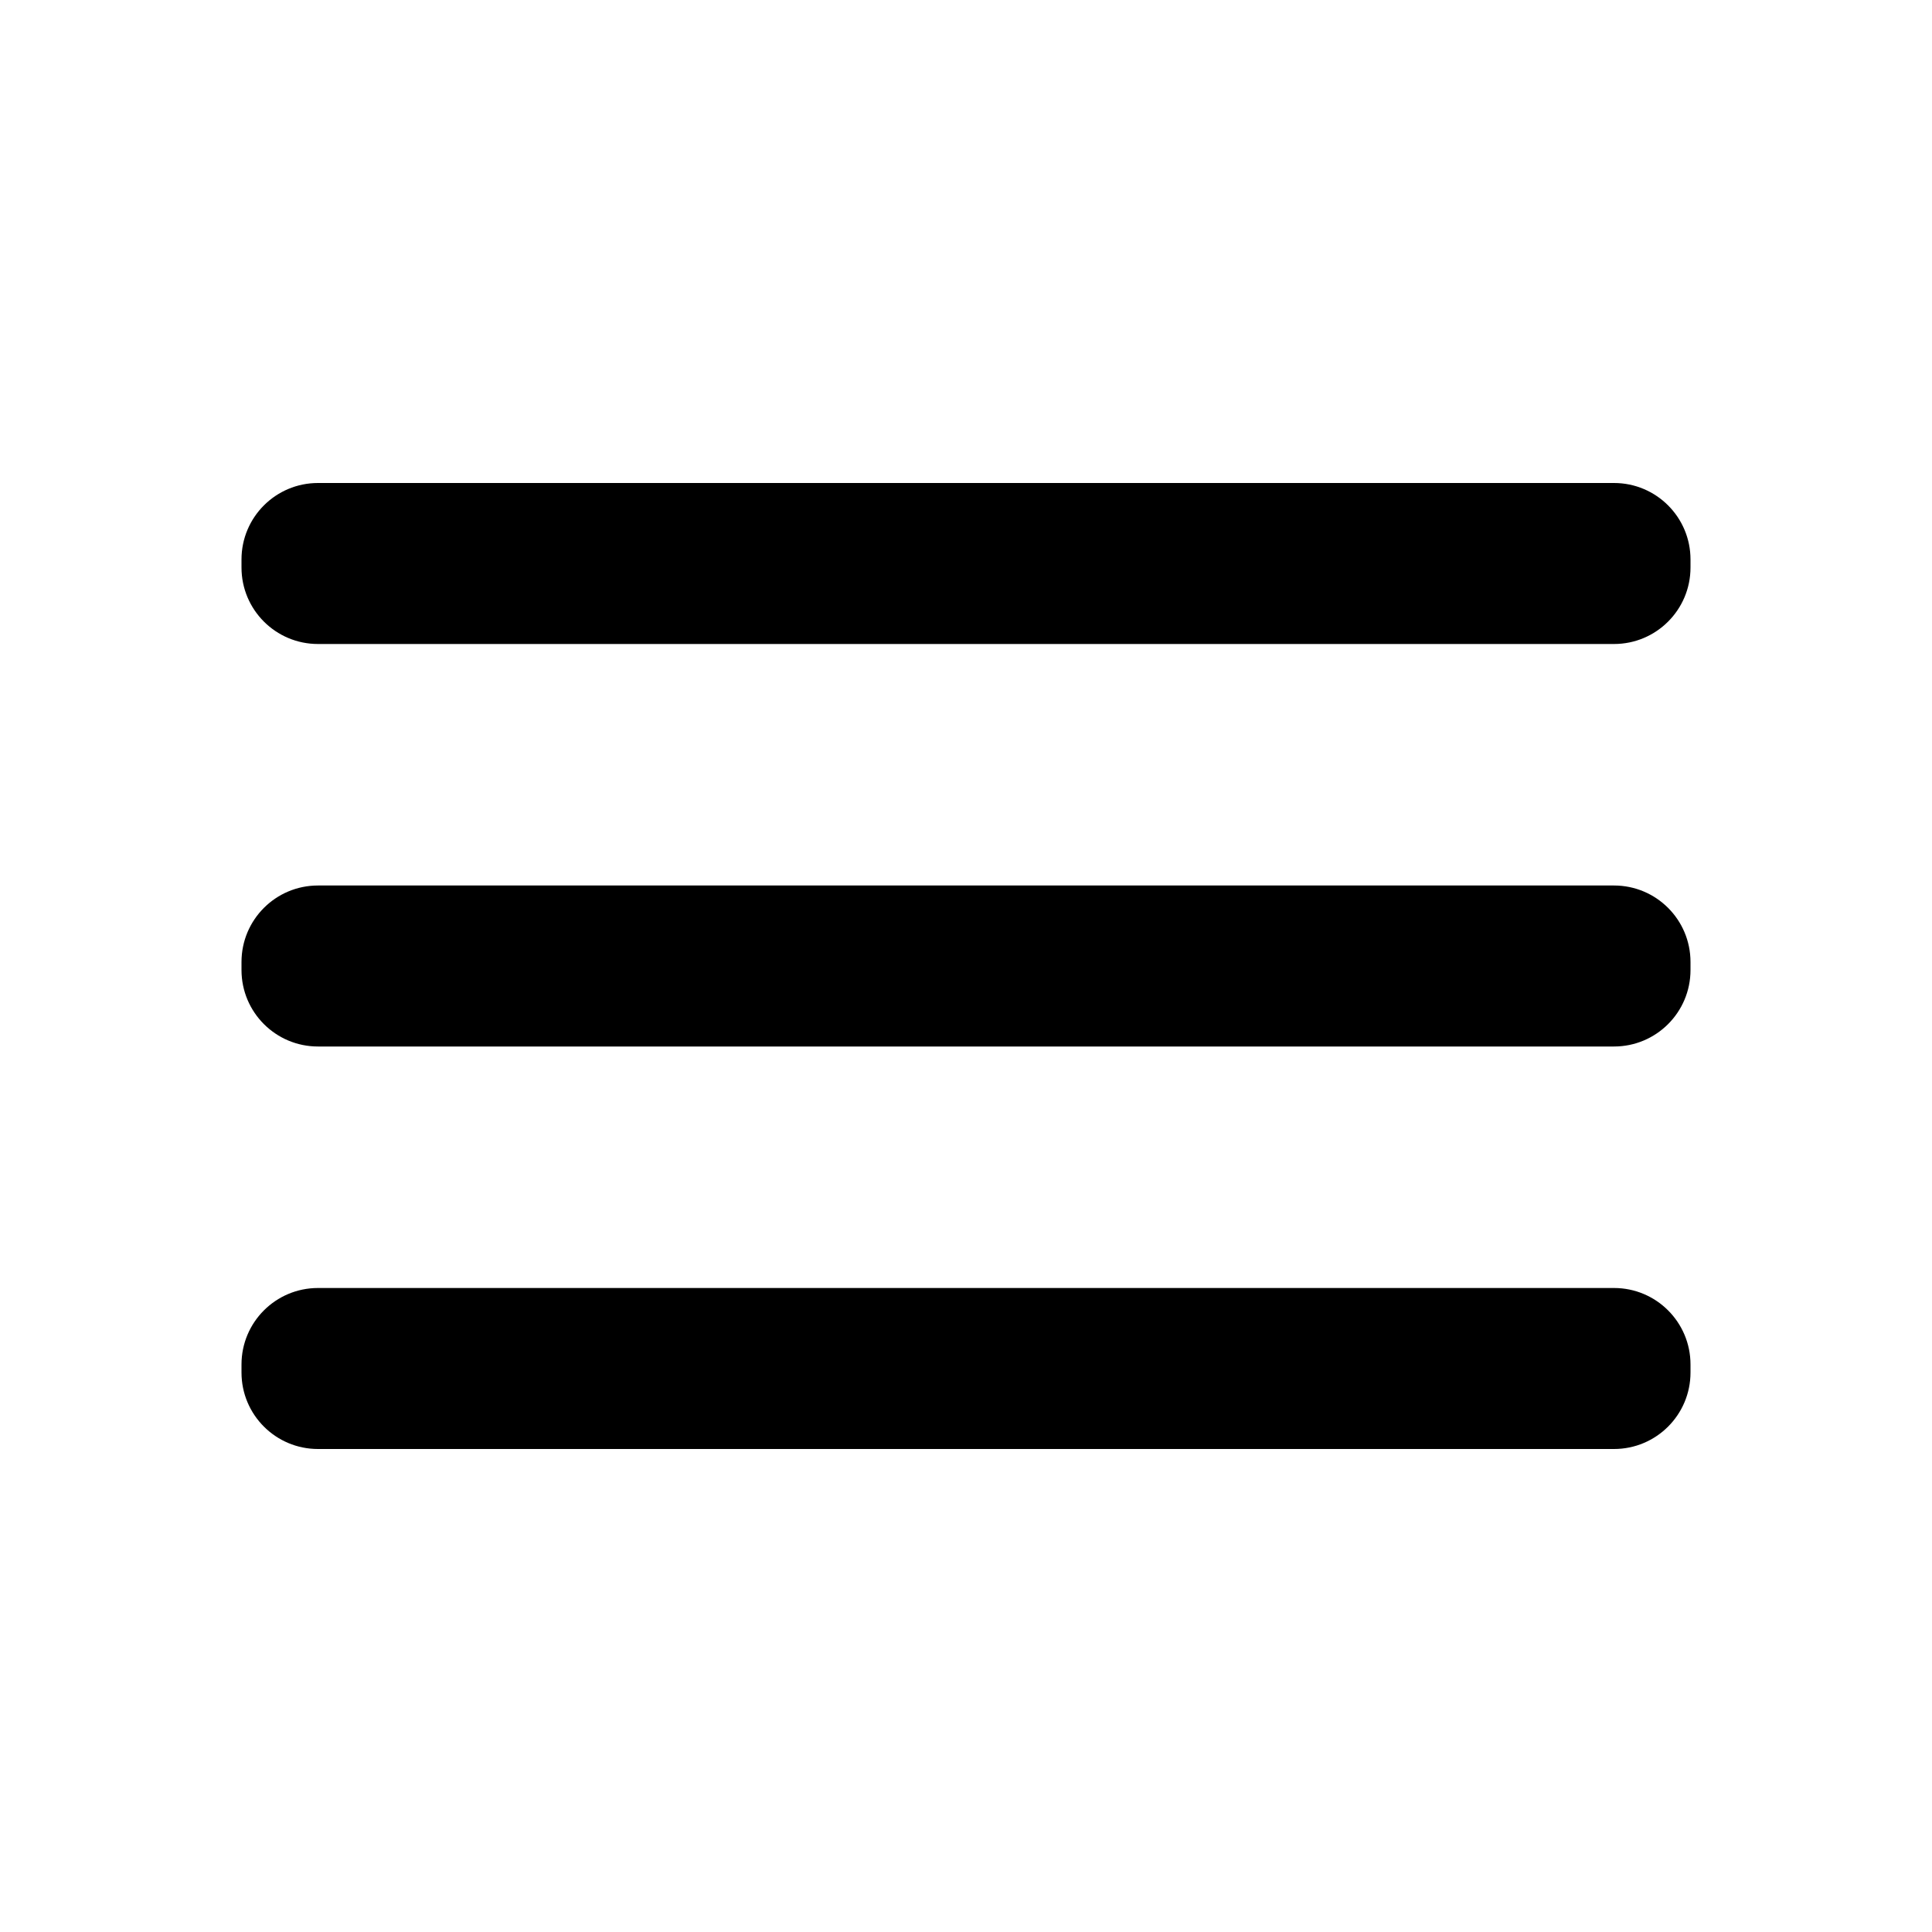
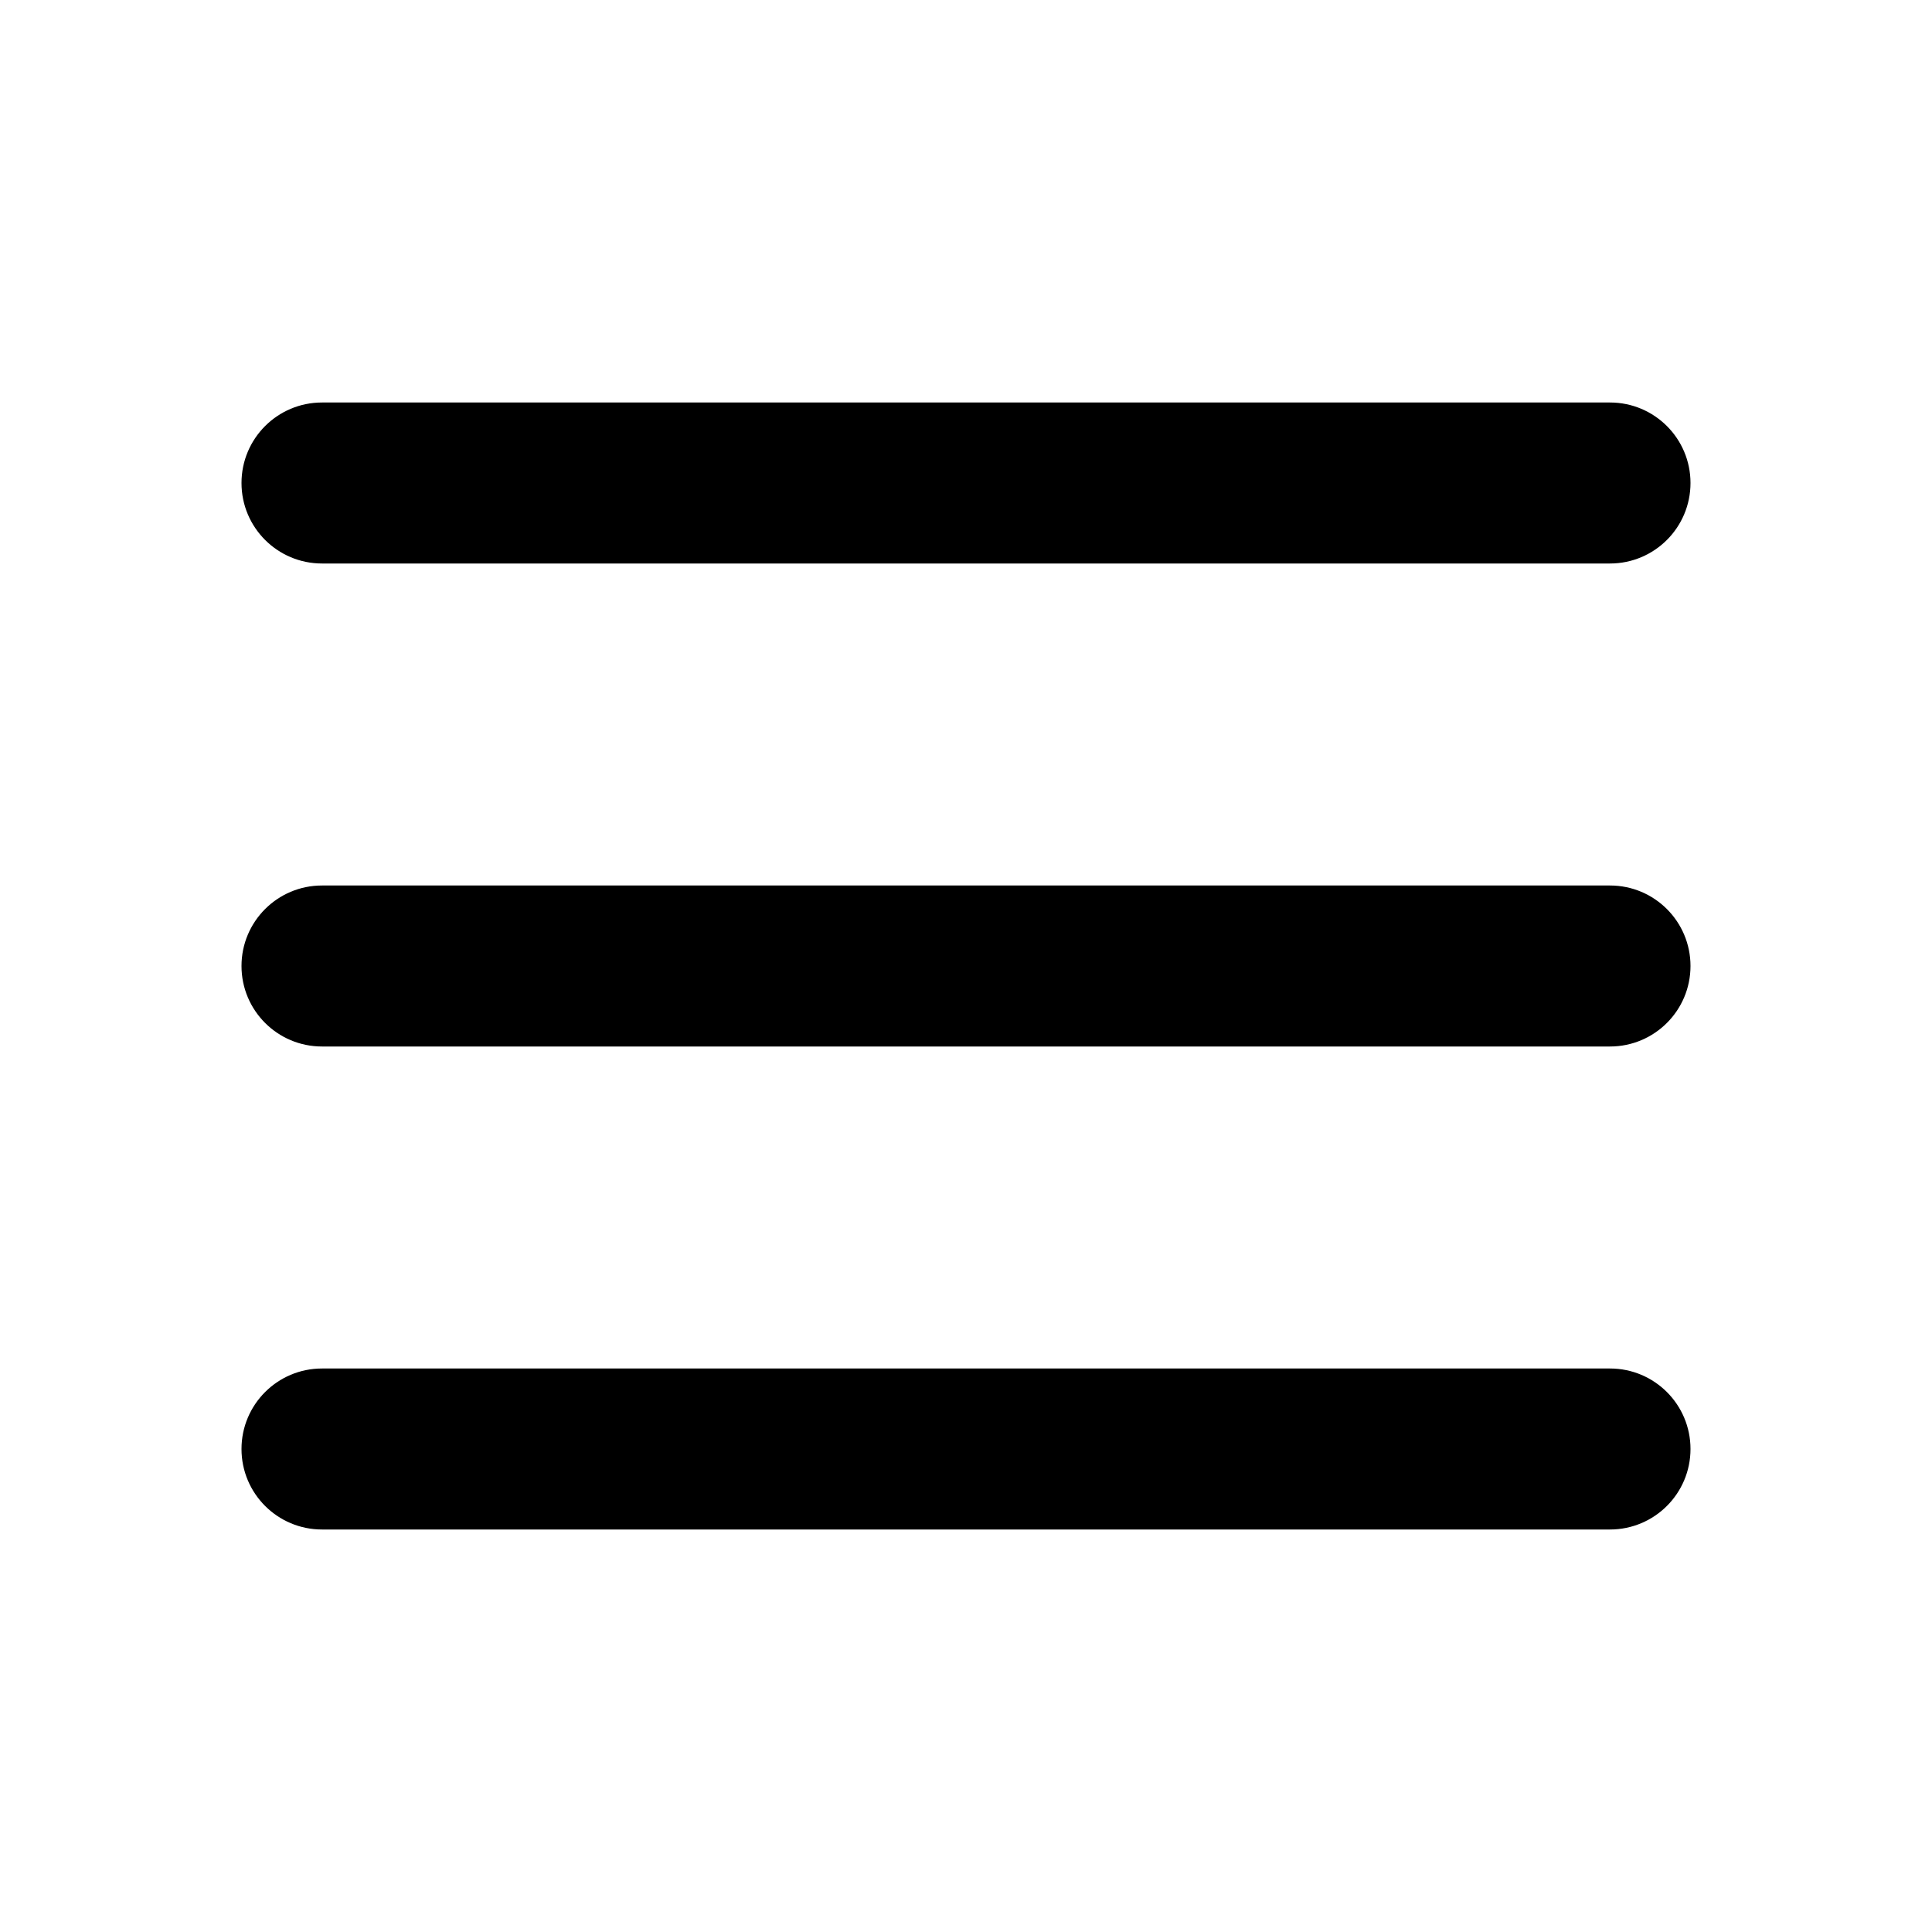
<svg xmlns="http://www.w3.org/2000/svg" viewBox="0 0 24 24">
-   <g data-name="Layer 2">
-     <g data-name="menu">
-       <rect width="24" height="24" transform="rotate(180 12 12)" opacity="0" />
-       <rect x="3" y="11" width="18" height="2" rx=".95" ry=".95" />
-       <rect x="3" y="16" width="18" height="2" rx=".95" ry=".95" />
-       <rect x="3" y="6" width="18" height="2" rx=".95" ry=".95" />
-     </g>
-   </g>
+   <rect x="3" y="5" width="18" height="2" rx="1" ry="1" />
+   <rect x="3" y="11" width="18" height="2" rx="1" ry="1" />
+   <rect x="3" y="17" width="18" height="2" rx="1" ry="1" />
</svg>
